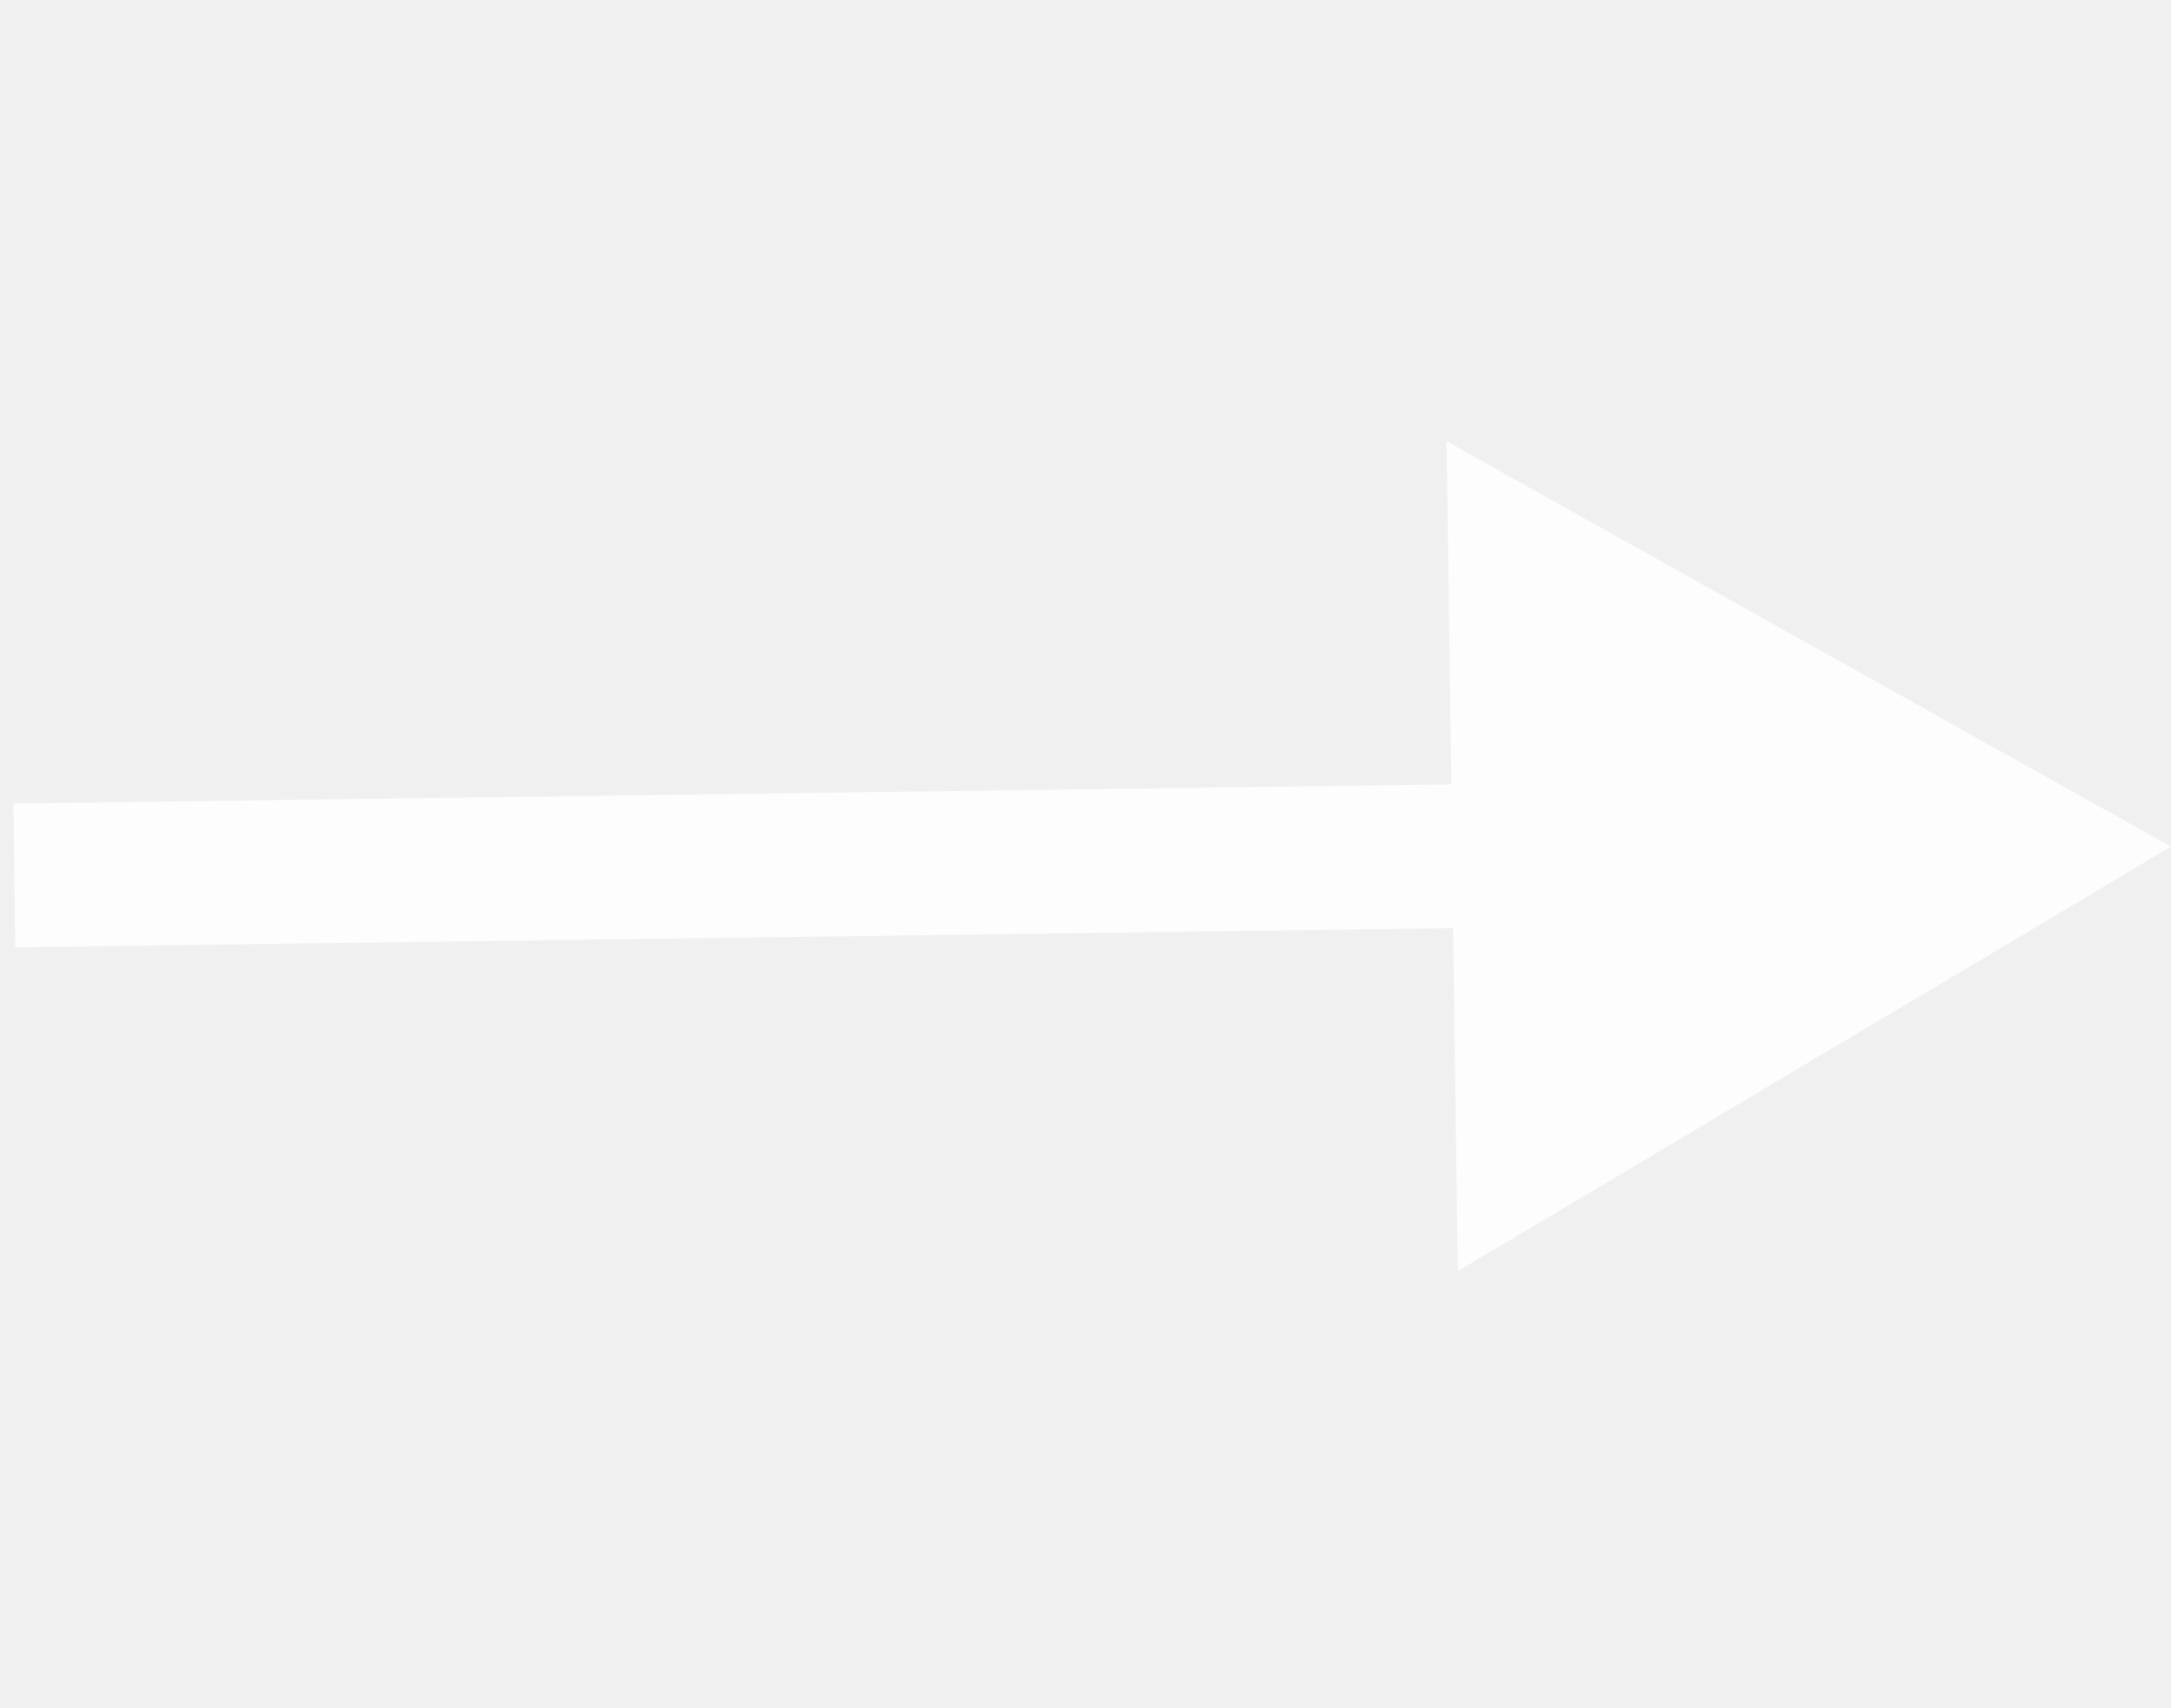
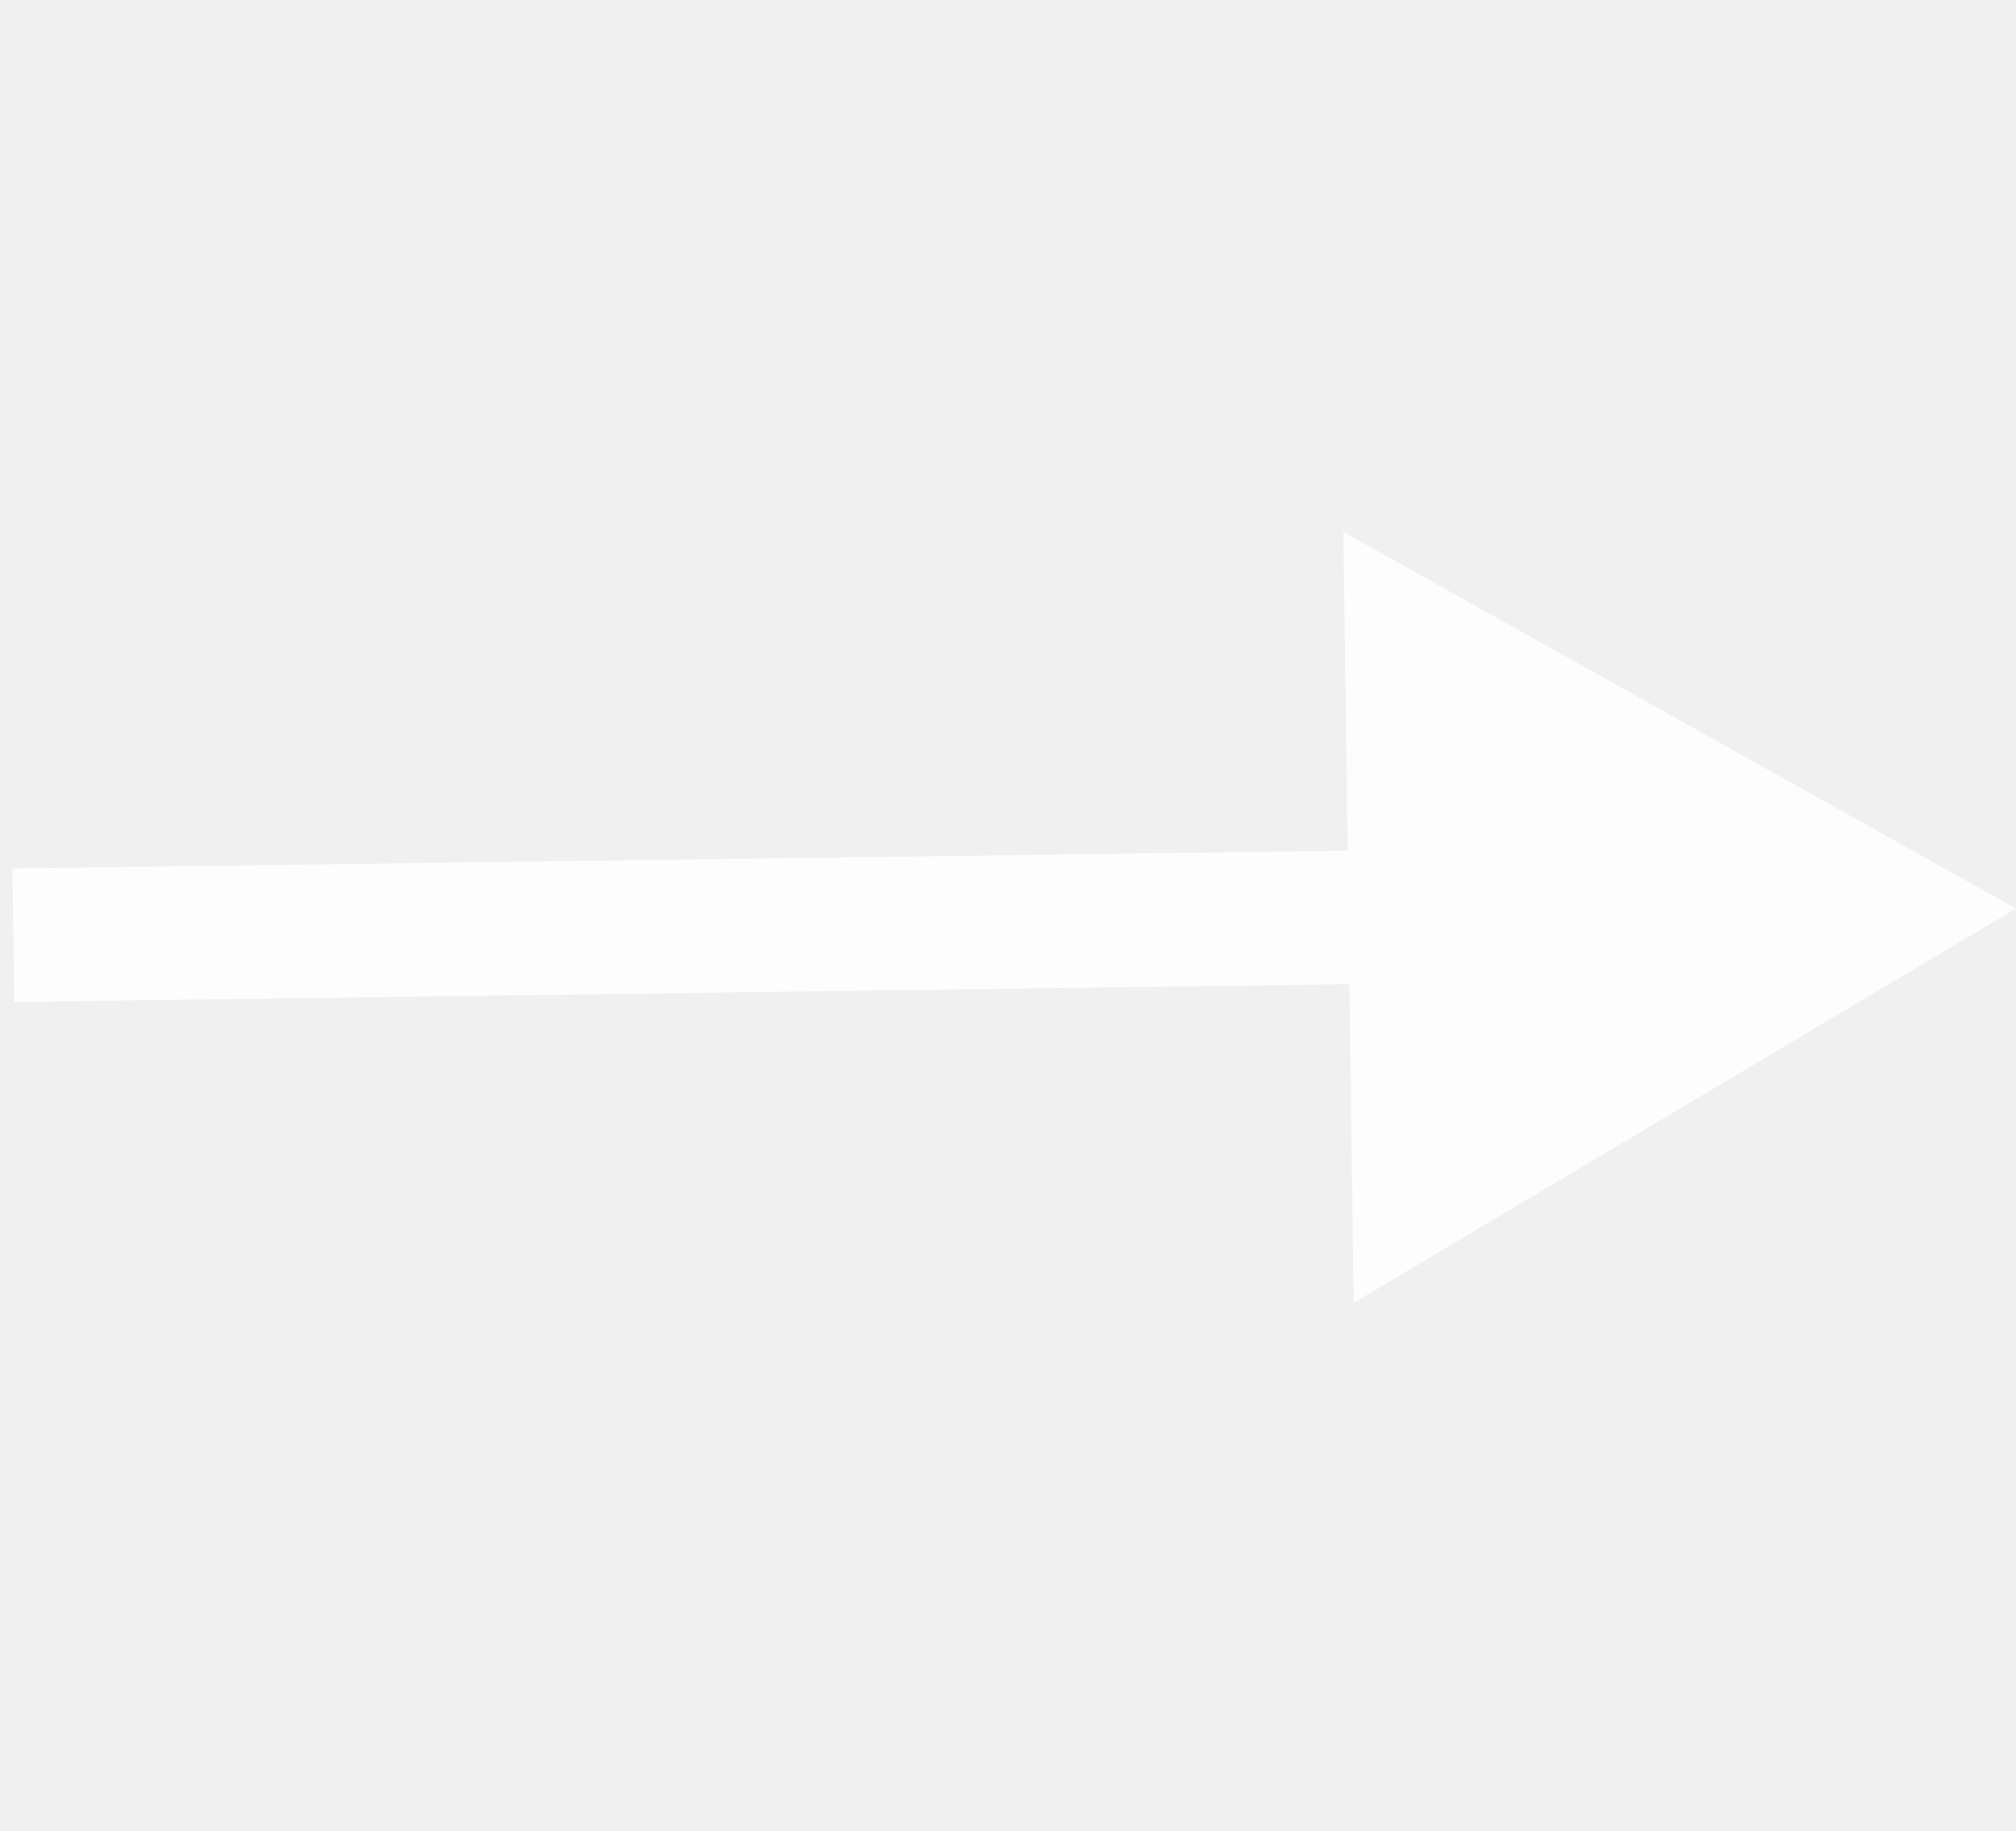
- <svg xmlns="http://www.w3.org/2000/svg" width="75" height="59" viewBox="0 0 151 59" fill="none">
+ <svg xmlns="http://www.w3.org/2000/svg" width="65" height="59" viewBox="0 0 151 59" fill="none">
  <path d="M151 29L100.62 0.802L101.389 58.532L151 29ZM1.067 36L106.071 34.599L105.937 24.6L0.933 26L1.067 36Z" fill="white" fill-opacity="0.871" />
</svg>
